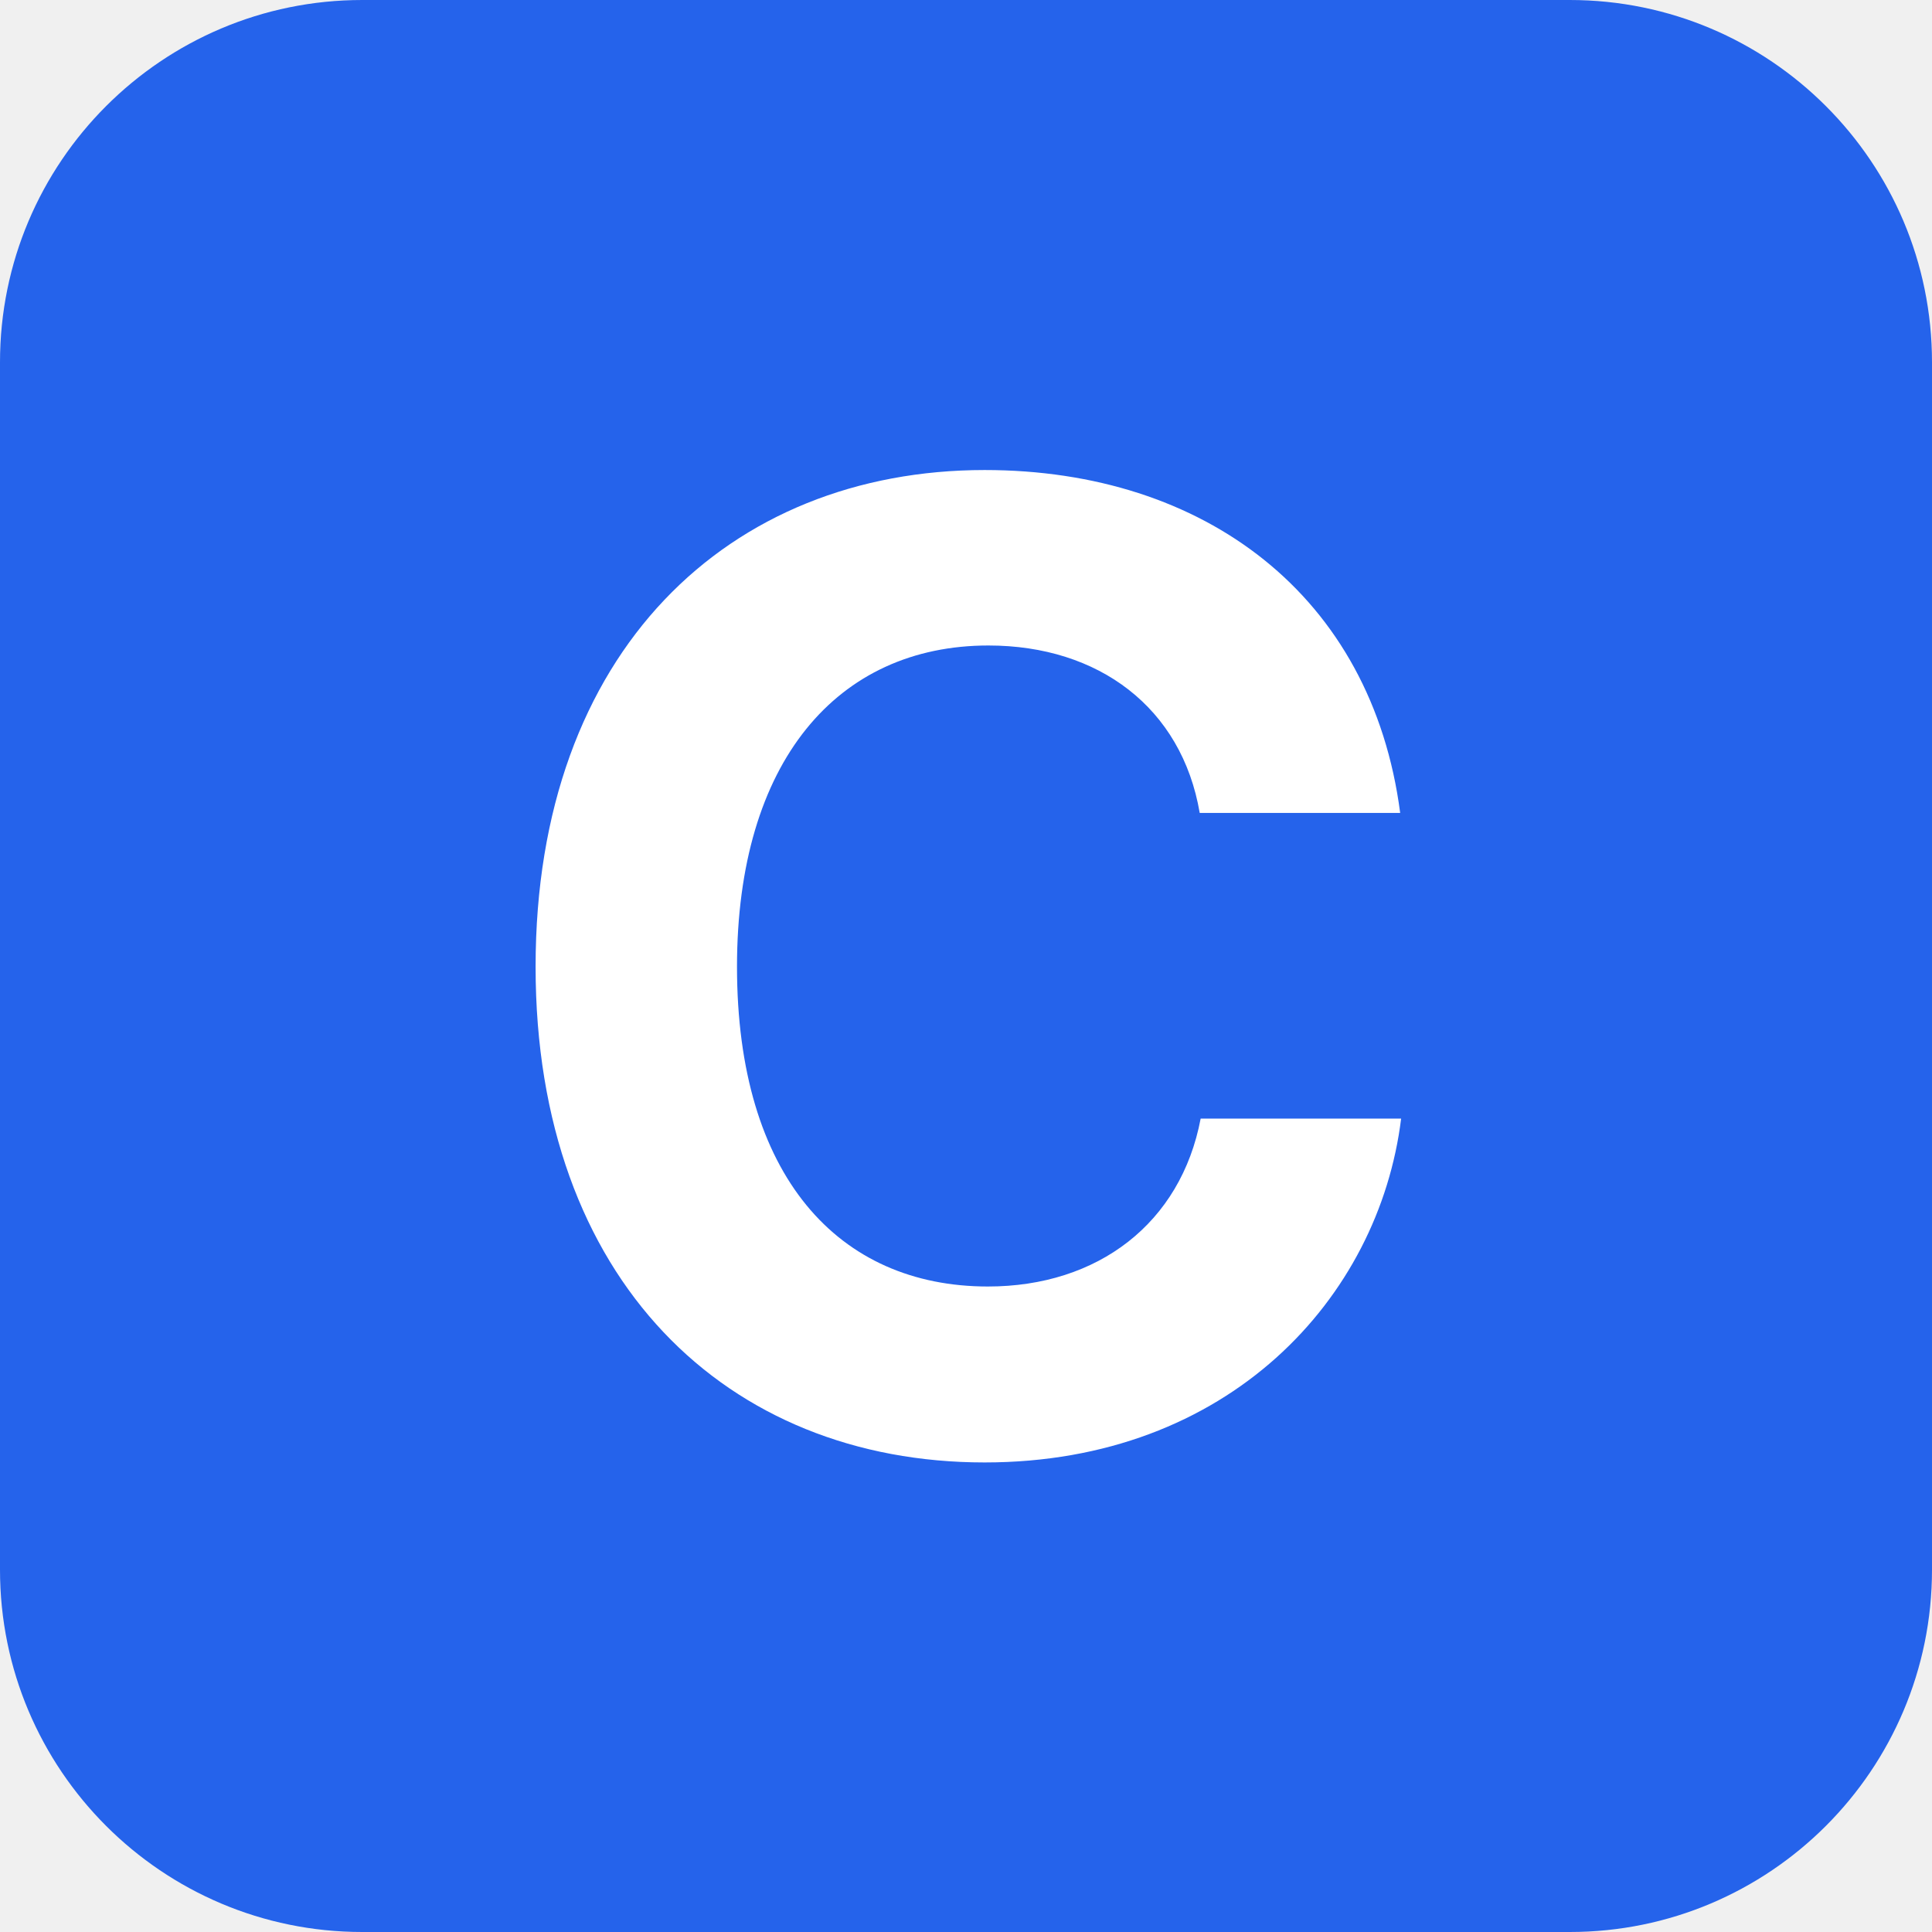
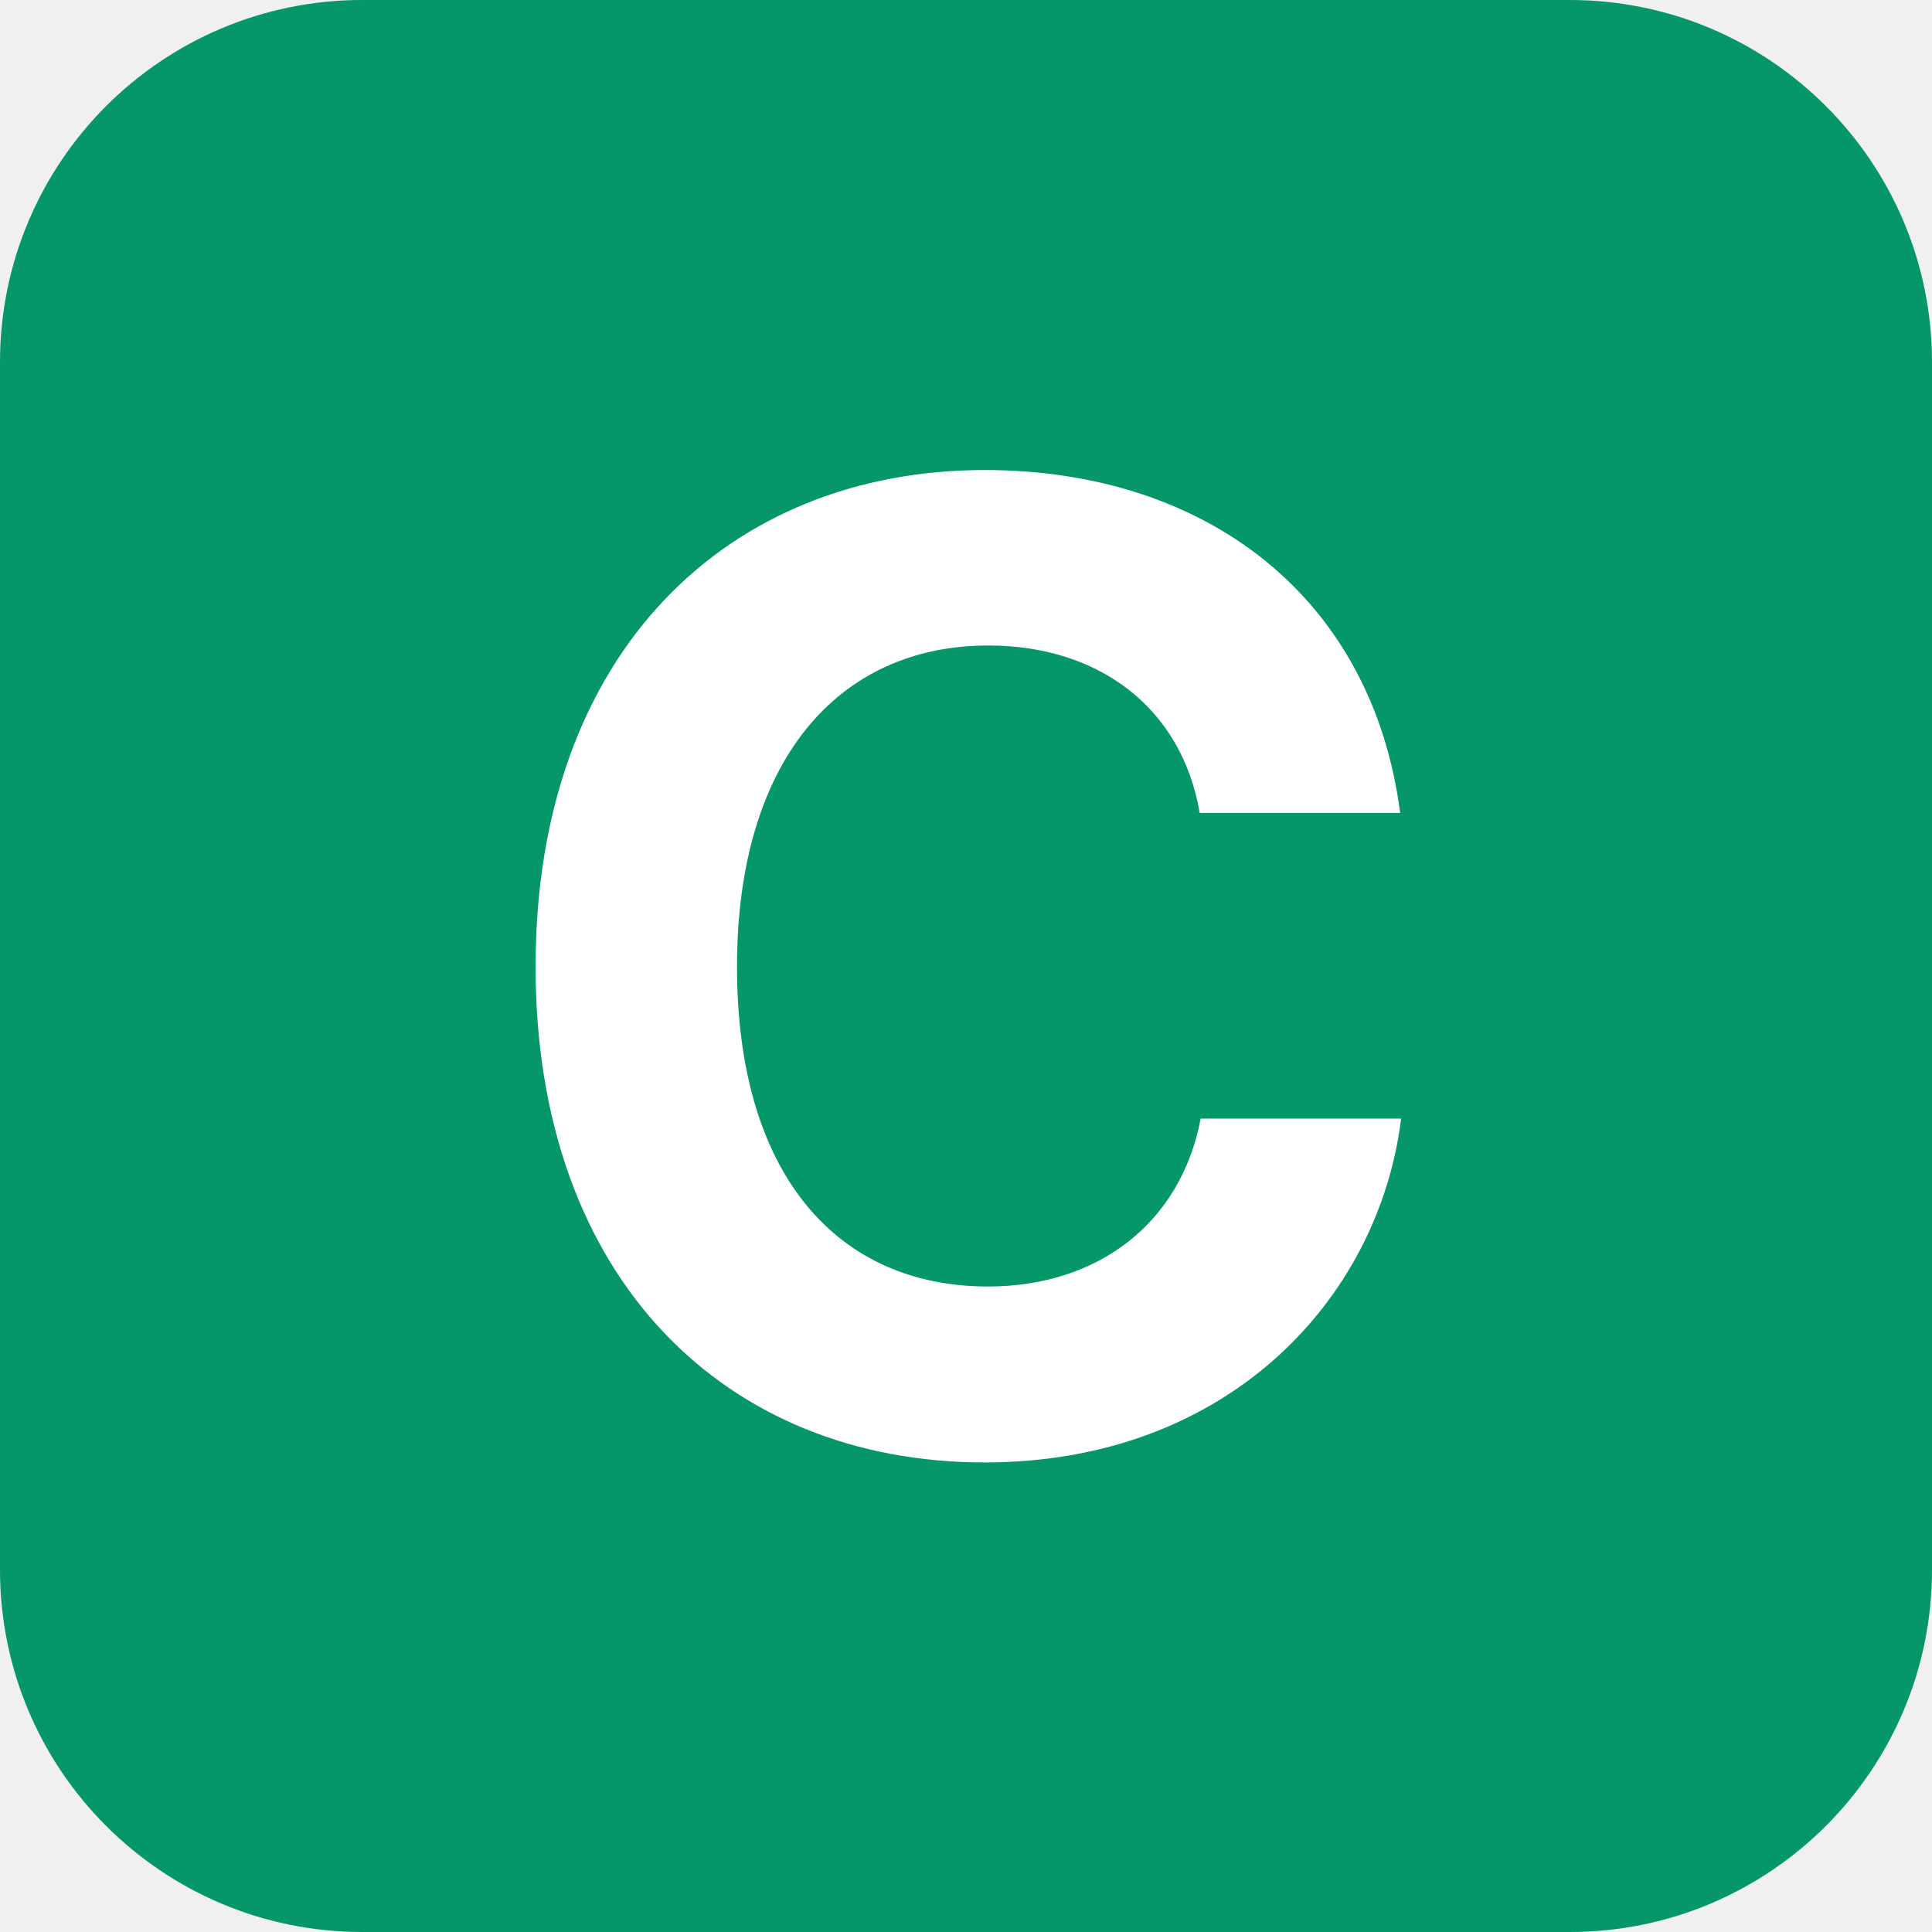
<svg xmlns="http://www.w3.org/2000/svg" viewBox="0 0 64 64">
-   <rect width="64" height="64" rx="12" fill="#2563eb" />
+   <rect width="64" height="64" rx="12" fill="#059669" />
  <text x="50%" y="50%" text-anchor="middle" dominant-baseline="central" font-family="ui-sans-serif, system-ui, -apple-system, 'Segoe UI', sans-serif" font-weight="700" font-size="44" fill="#ffffff">C</text>
</svg>
